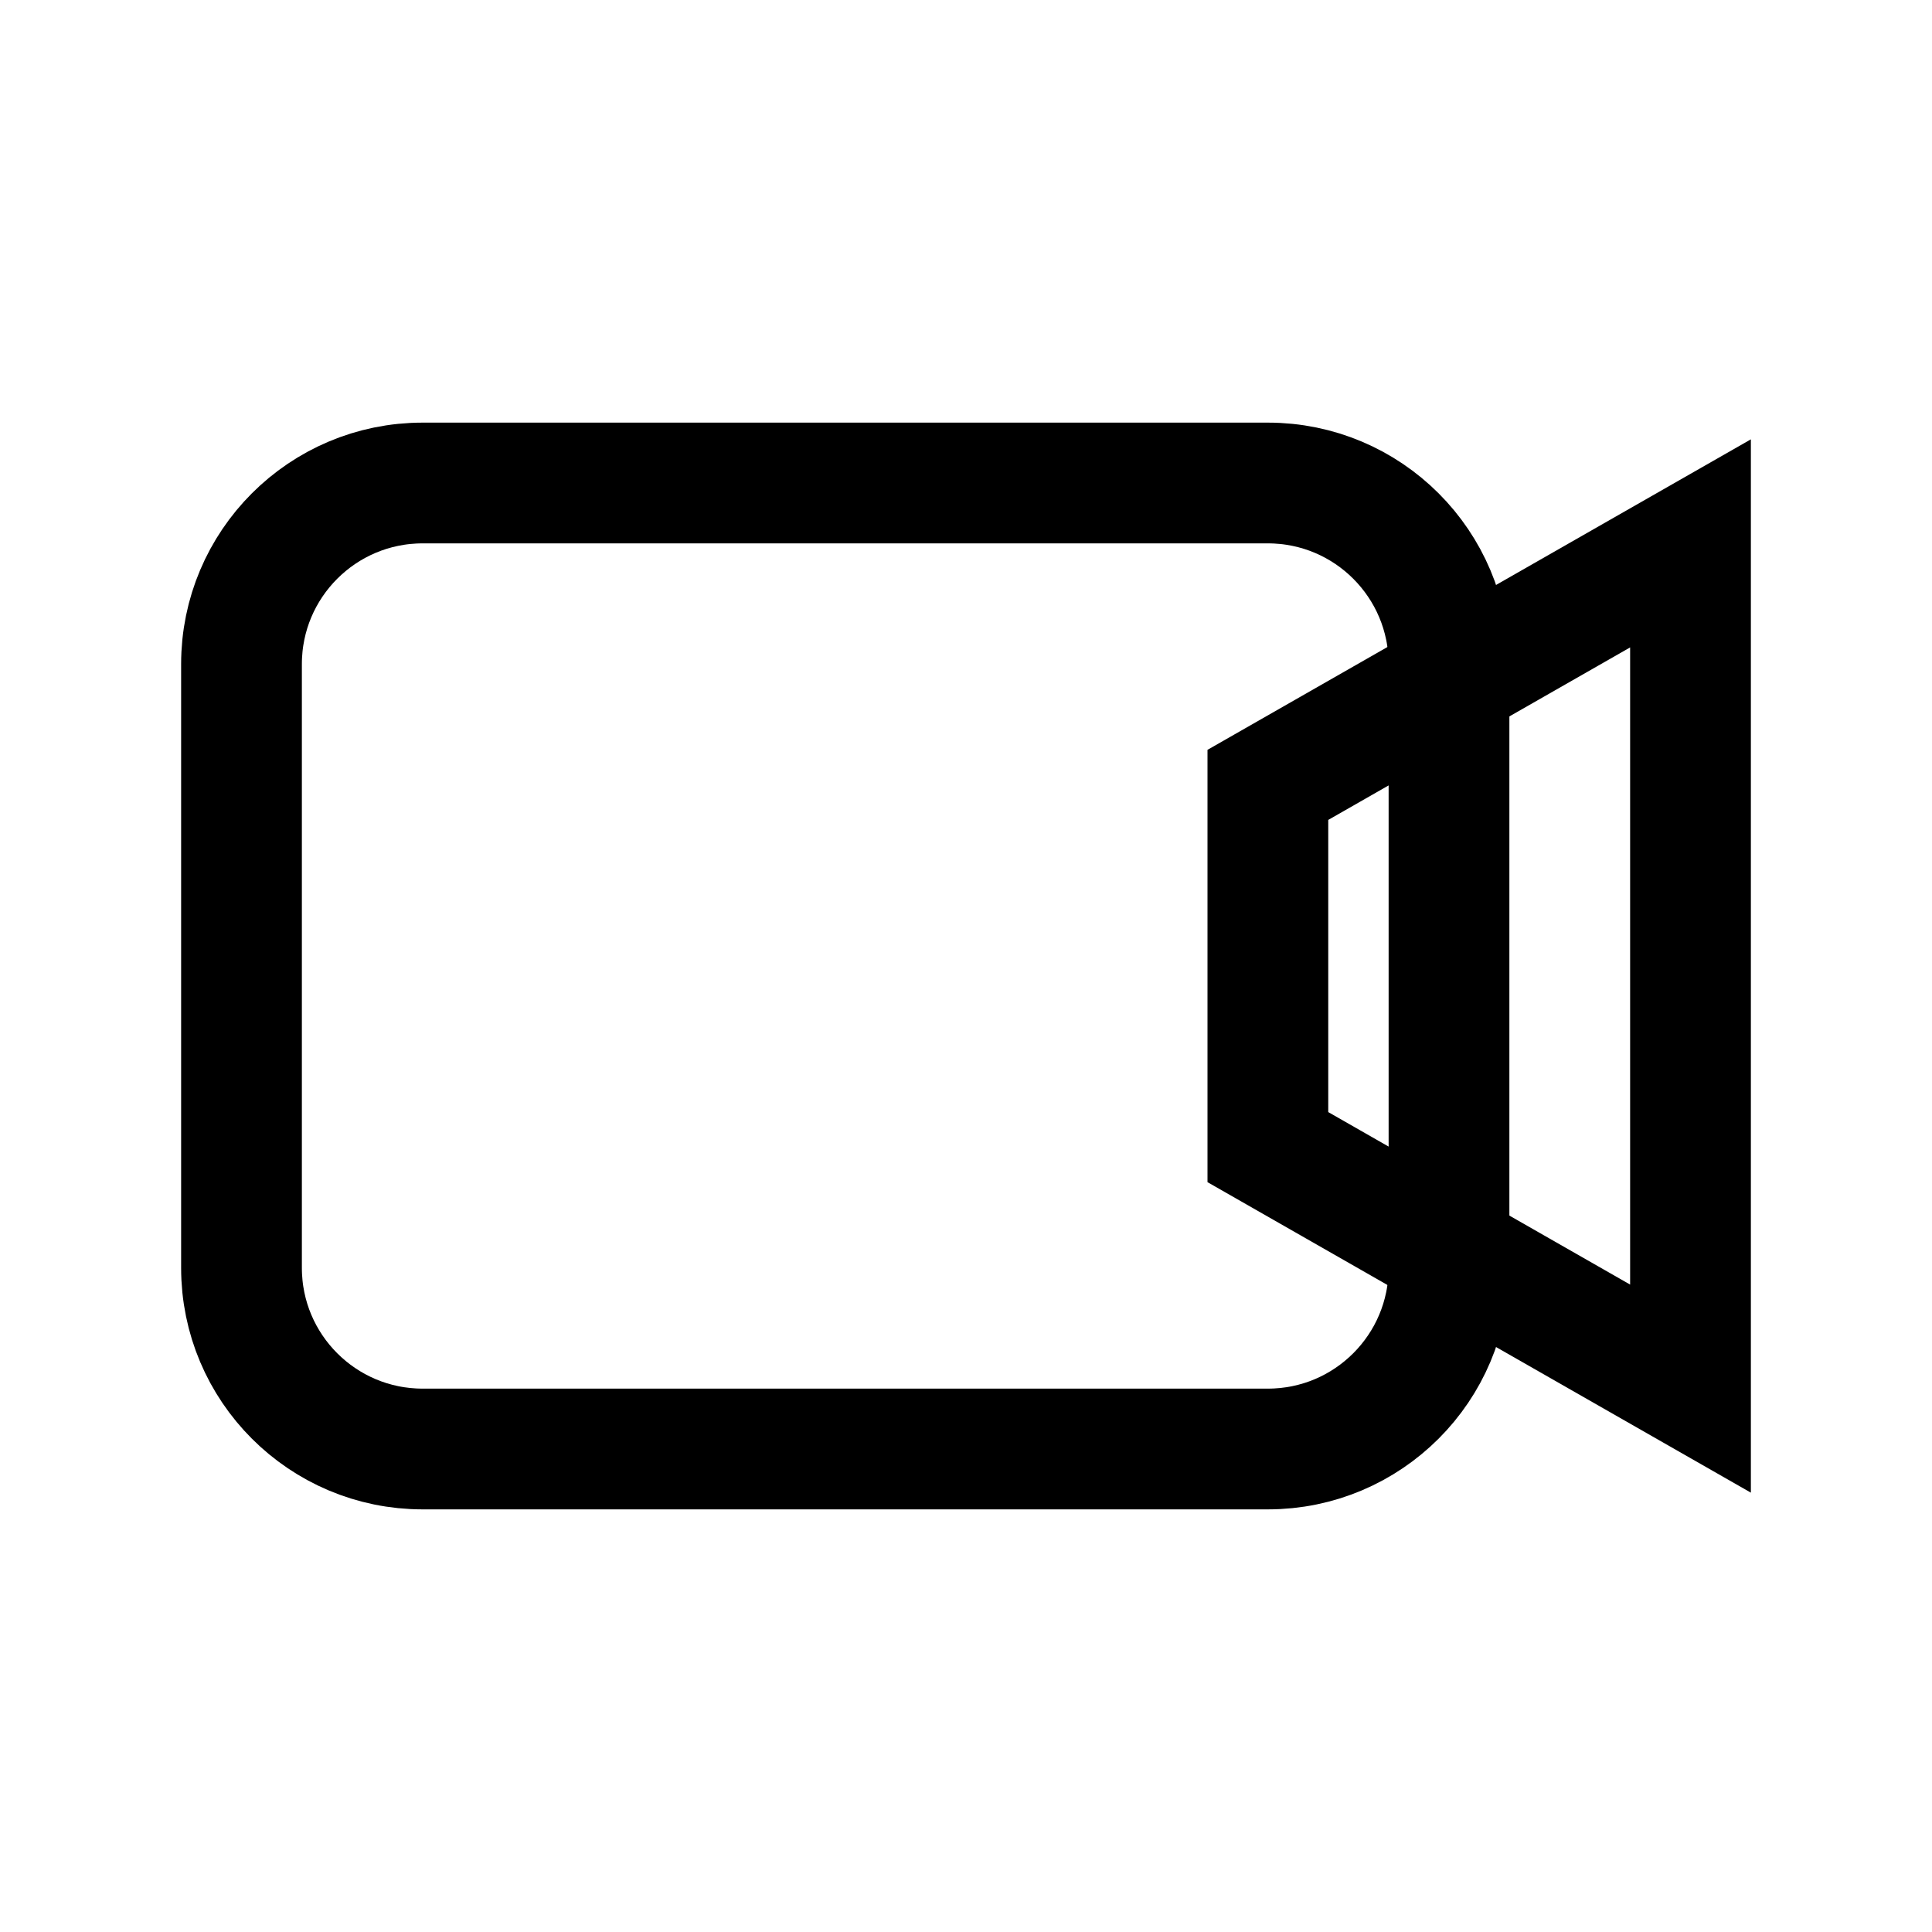
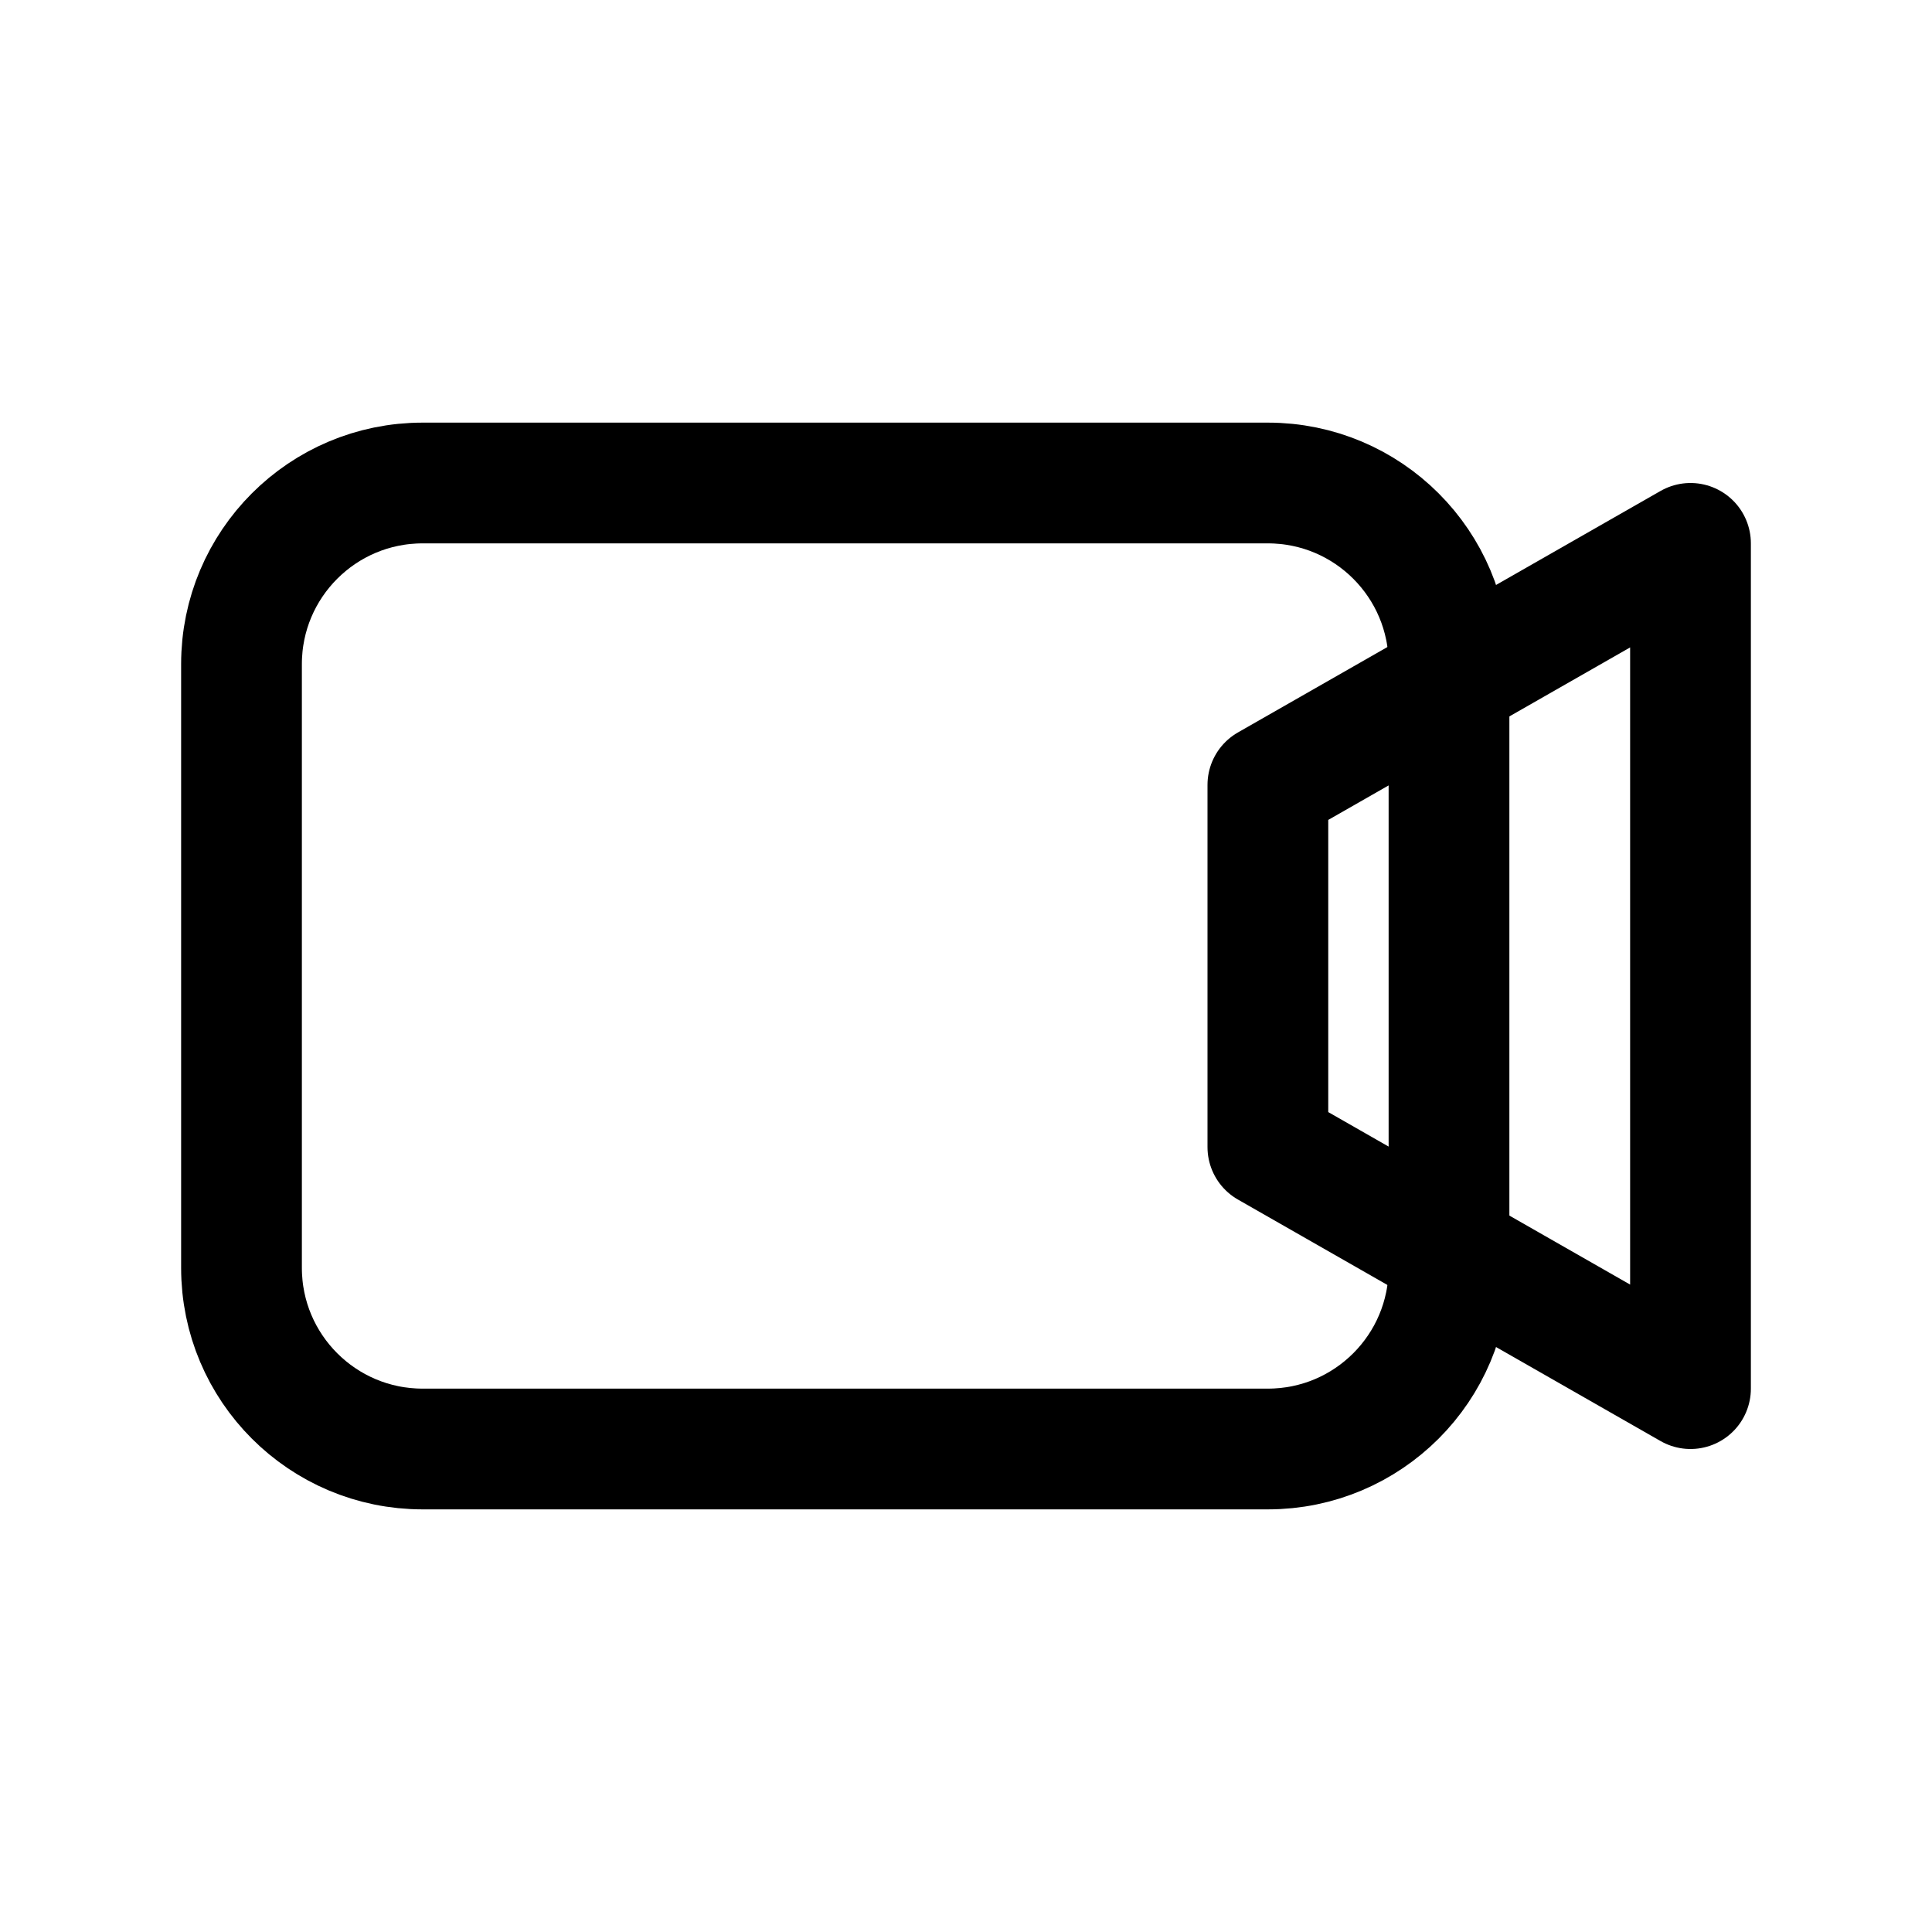
- <svg xmlns="http://www.w3.org/2000/svg" viewBox="0 0 32 32" fill="none" stroke="currentColor" stroke-width="2" stroke-linecap="round">
+ <svg xmlns="http://www.w3.org/2000/svg" viewBox="0 0 32 32" fill="none" stroke="currentColor" stroke-width="2" stroke-linecap="round" stroke-linejoin="round">
  <rect x="4" y="8" width="20" height="16" rx="3" />
  <polygon points="21 13 28 9 28 23 21 19" />
</svg>
